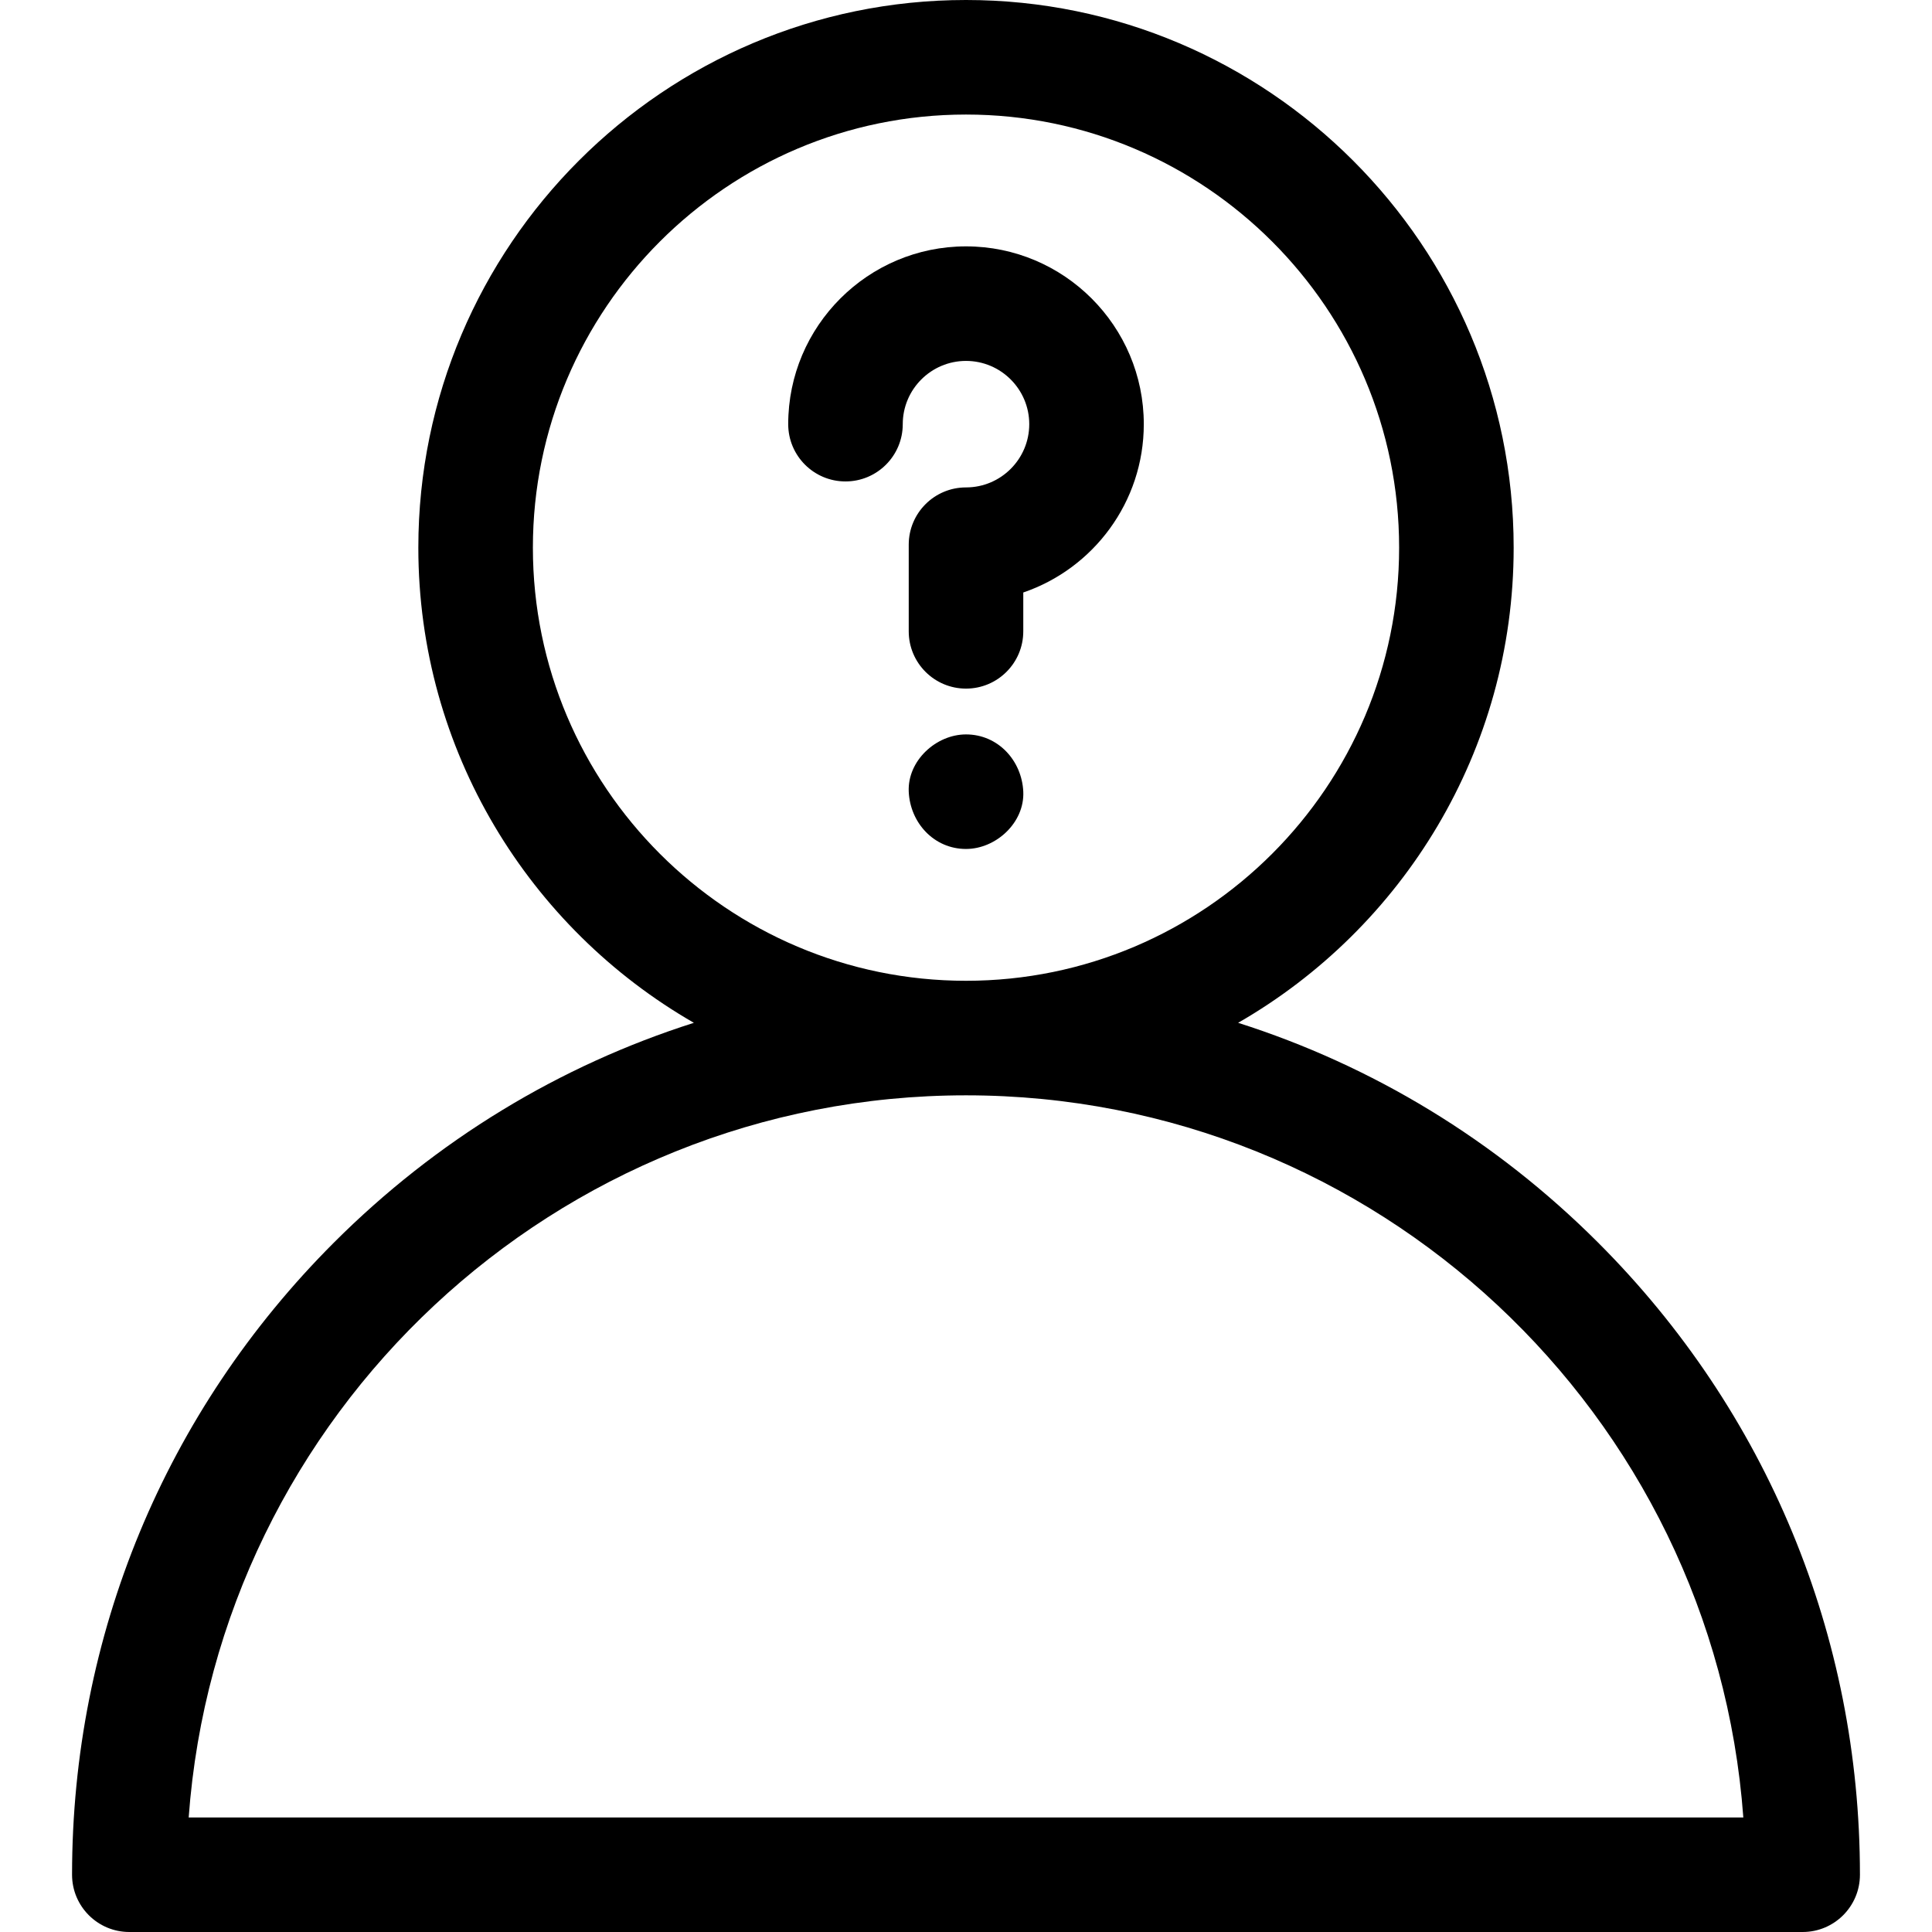
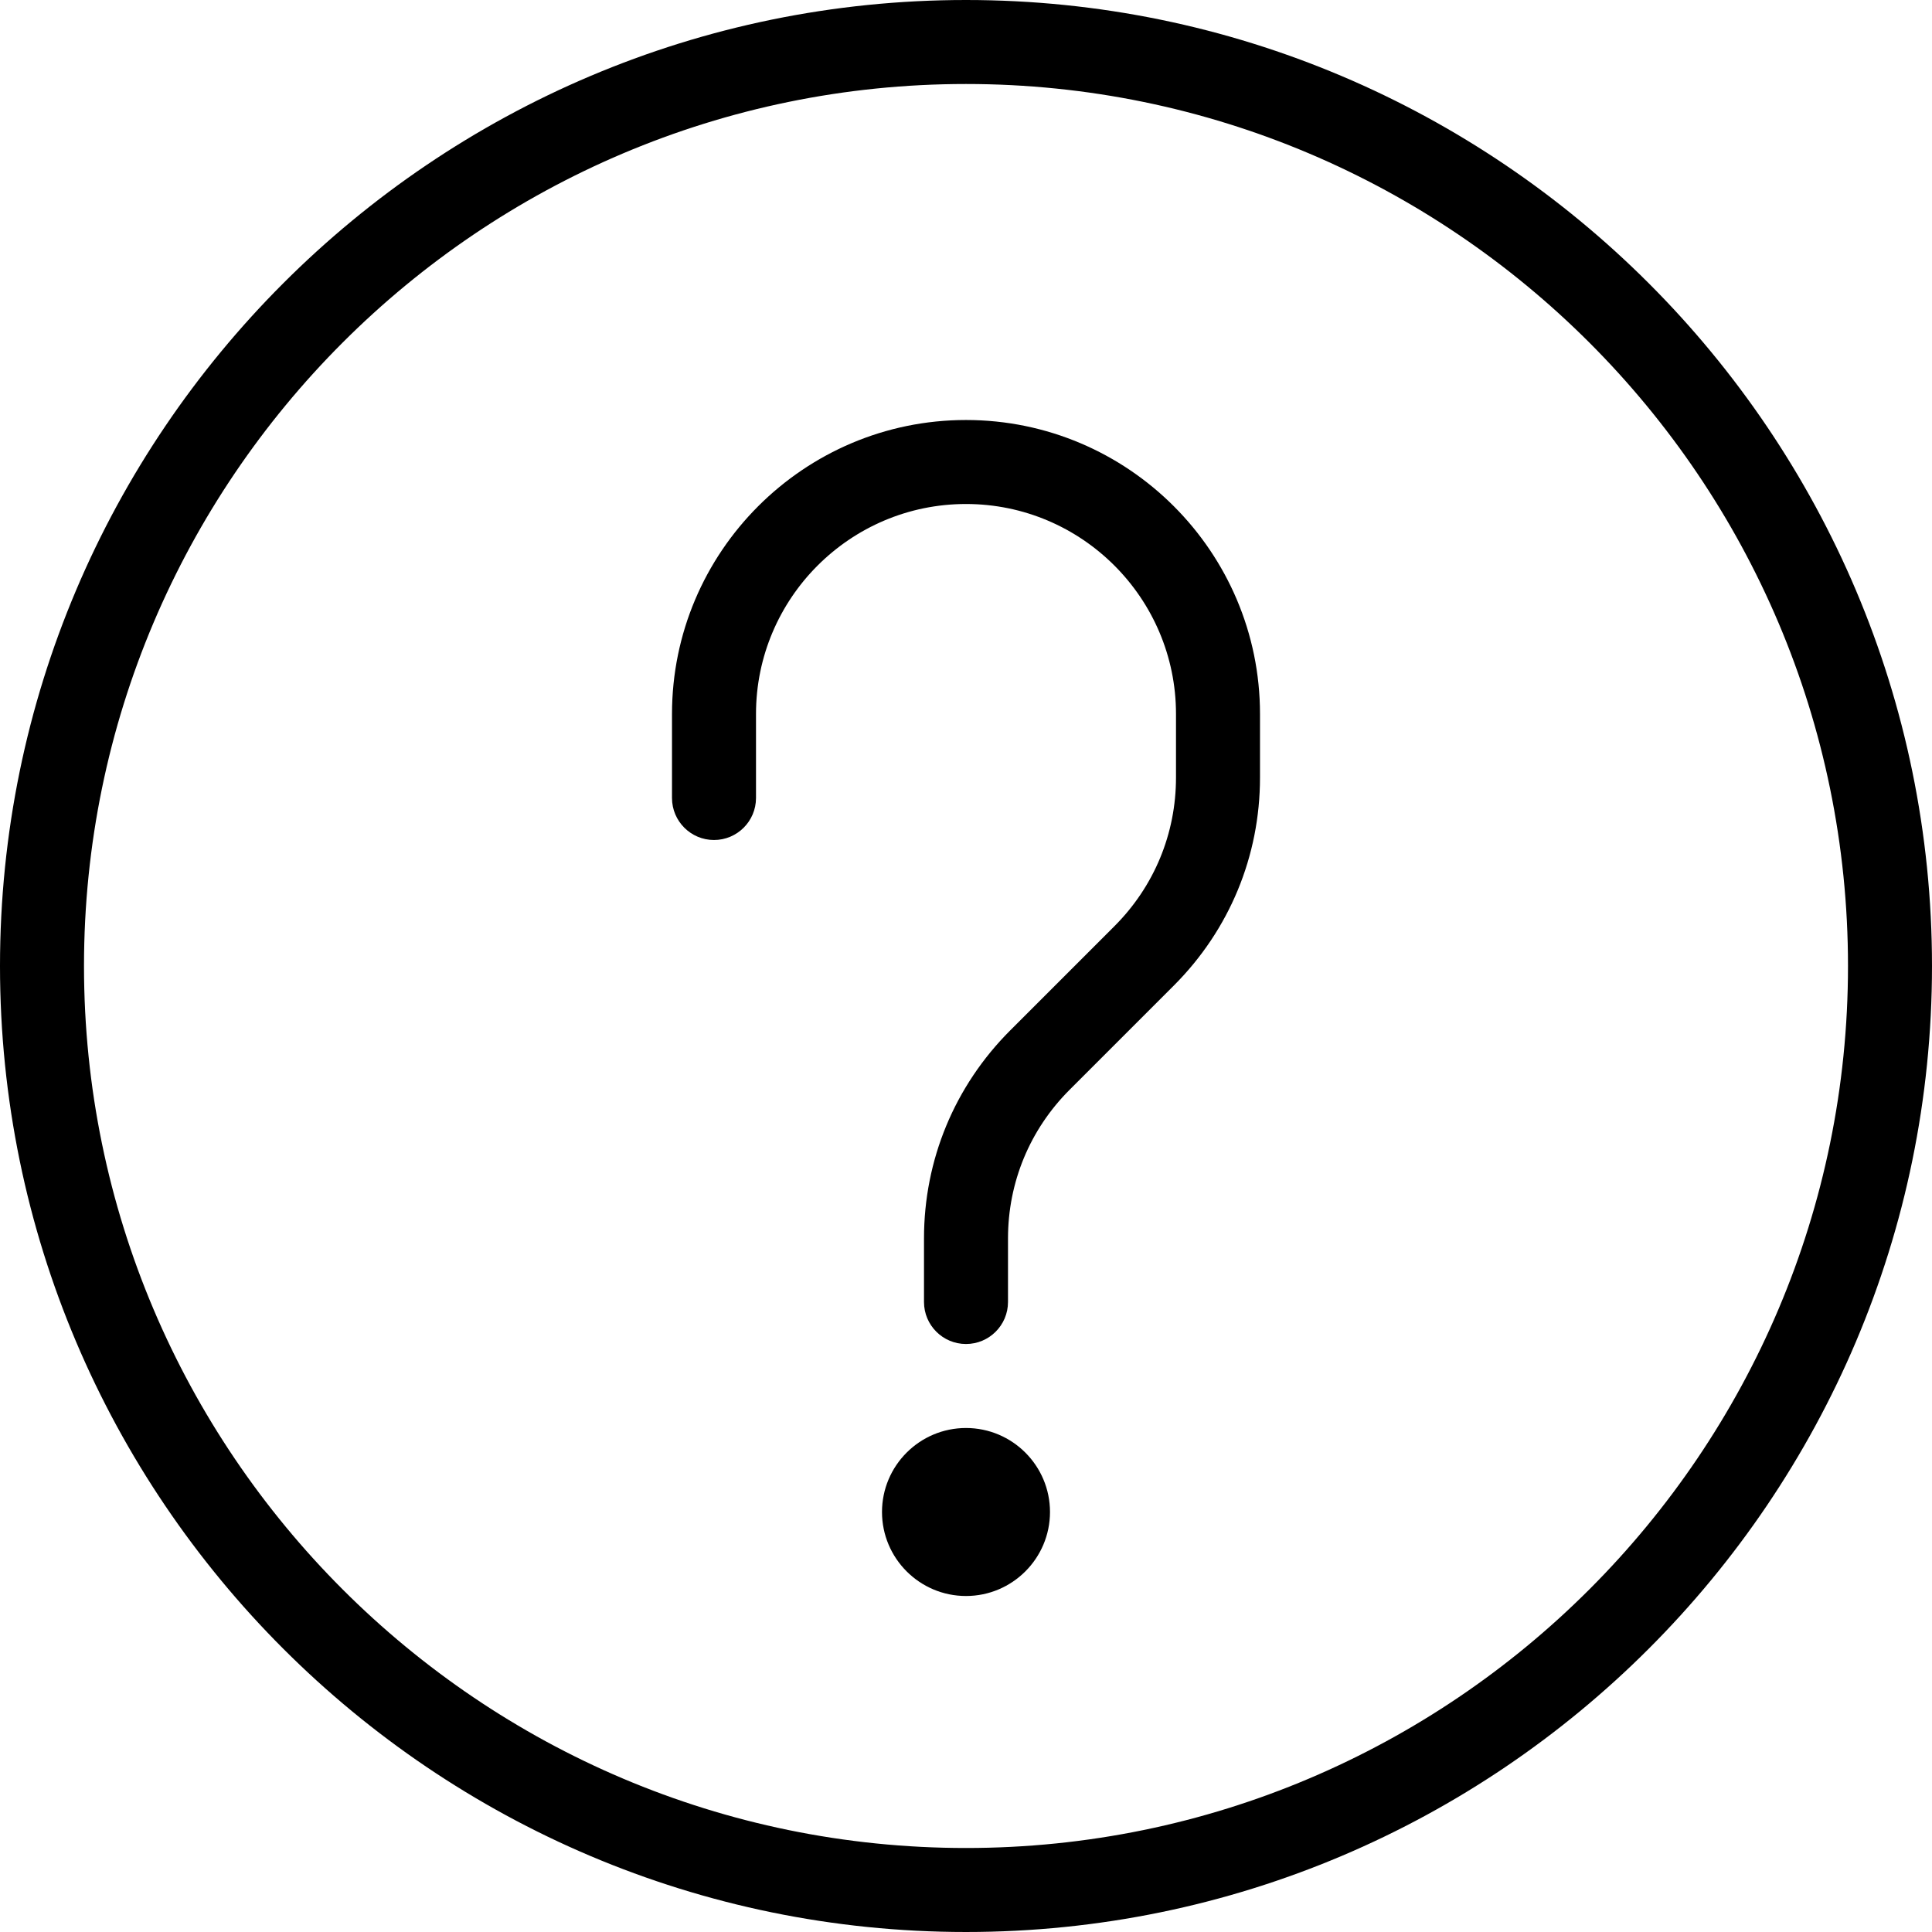
- <svg xmlns="http://www.w3.org/2000/svg" version="1.1" id="Capa_1" x="0px" y="0px" viewBox="0 0 512 512" style="enable-background:new 0 0 512 512;" xml:space="preserve">
+ <svg xmlns="http://www.w3.org/2000/svg" version="1.1" id="Capa_1" x="0px" y="0px" viewBox="0 0 490.667 490.667" style="enable-background:new 0 0 490.667 490.667;" xml:space="preserve">
  <g>
    <g>
-       <path d="M423.518,329.306c-27.177-27.177-59.8-46.921-95.402-58.25c43.598-25.067,73.02-72.122,73.02-125.919    C401.138,65.109,336.03,0,256.001,0S110.864,65.109,110.864,145.137c0,53.798,29.423,100.852,73.02,125.919    c-35.601,11.328-68.224,31.072-95.402,58.25c-44.745,44.746-69.387,104.237-69.387,167.516c0,8.382,6.796,15.178,15.178,15.178    h443.452c8.382,0,15.178-6.796,15.178-15.178C492.905,433.542,468.263,374.051,423.518,329.306z M141.22,145.137    c0-63.29,51.491-114.781,114.781-114.781c63.29,0,114.781,51.491,114.781,114.781s-51.491,114.781-114.781,114.781    S141.22,208.427,141.22,145.137z M50.004,481.644c7.793-106.835,97.208-191.37,205.997-191.37s198.203,84.535,205.997,191.37    H50.004z" />
+       <path d="M245.333,0C110.059,0,0,110.059,0,245.333s110.059,245.333,245.333,245.333s245.333-110.059,245.333-245.333    S380.608,0,245.333,0z M245.333,469.333c-123.52,0-224-100.48-224-224s100.48-224,224-224s224,100.48,224,224    S368.853,469.333,245.333,469.333z" />
    </g>
  </g>
  <g>
    <g>
-       <path d="M256.003,194.628c-7.939,0-15.545,6.981-15.178,15.178c0.368,8.223,6.669,15.178,15.178,15.178    c7.939,0,15.545-6.981,15.178-15.178C270.812,201.583,264.512,194.628,256.003,194.628z" />
+       <path d="M245.333,106.667c-41.173,0-74.667,33.493-74.667,74.667v21.333c0,5.888,4.779,10.667,10.667,10.667    S192,208.555,192,202.667v-21.333C192,151.936,215.915,128,245.333,128c29.419,0,53.333,23.936,53.333,53.333v16.149    c0,14.251-5.547,27.648-15.637,37.739l-26.496,26.496c-14.101,14.123-21.867,32.853-21.867,52.8v16.149    c0,5.888,4.779,10.667,10.667,10.667S256,336.555,256,330.667v-16.149c0-14.251,5.547-27.648,15.637-37.739l26.496-26.496    C312.235,236.16,320,217.429,320,197.483v-16.149C320,140.16,286.507,106.667,245.333,106.667z" />
    </g>
  </g>
  <g>
    <g>
-       <path d="M256.001,65.29c-25.981,0-47.117,21.137-47.117,47.118c0,8.382,6.796,15.178,15.178,15.178    c8.382,0,15.178-6.796,15.178-15.178c0-9.242,7.519-16.762,16.761-16.762c9.241,0,16.761,7.519,16.761,16.762    s-7.519,16.762-16.761,16.762c-8.382,0-15.178,6.796-15.178,15.178v22.962c0,8.382,6.796,15.178,15.178,15.178    c8.382,0,15.178-6.796,15.178-15.178v-10.293c18.558-6.33,31.938-23.937,31.938-44.609    C303.119,86.427,281.982,65.29,256.001,65.29z" />
+       <path d="M245.333,362.667C233.557,362.667,224,372.245,224,384c0,11.755,9.557,21.333,21.333,21.333s21.333-9.579,21.333-21.333    C266.667,372.245,257.109,362.667,245.333,362.667z" />
    </g>
  </g>
  <g>
</g>
  <g>
</g>
  <g>
</g>
  <g>
</g>
  <g>
</g>
  <g>
</g>
  <g>
</g>
  <g>
</g>
  <g>
</g>
  <g>
</g>
  <g>
</g>
  <g>
</g>
  <g>
</g>
  <g>
</g>
  <g>
</g>
</svg>
